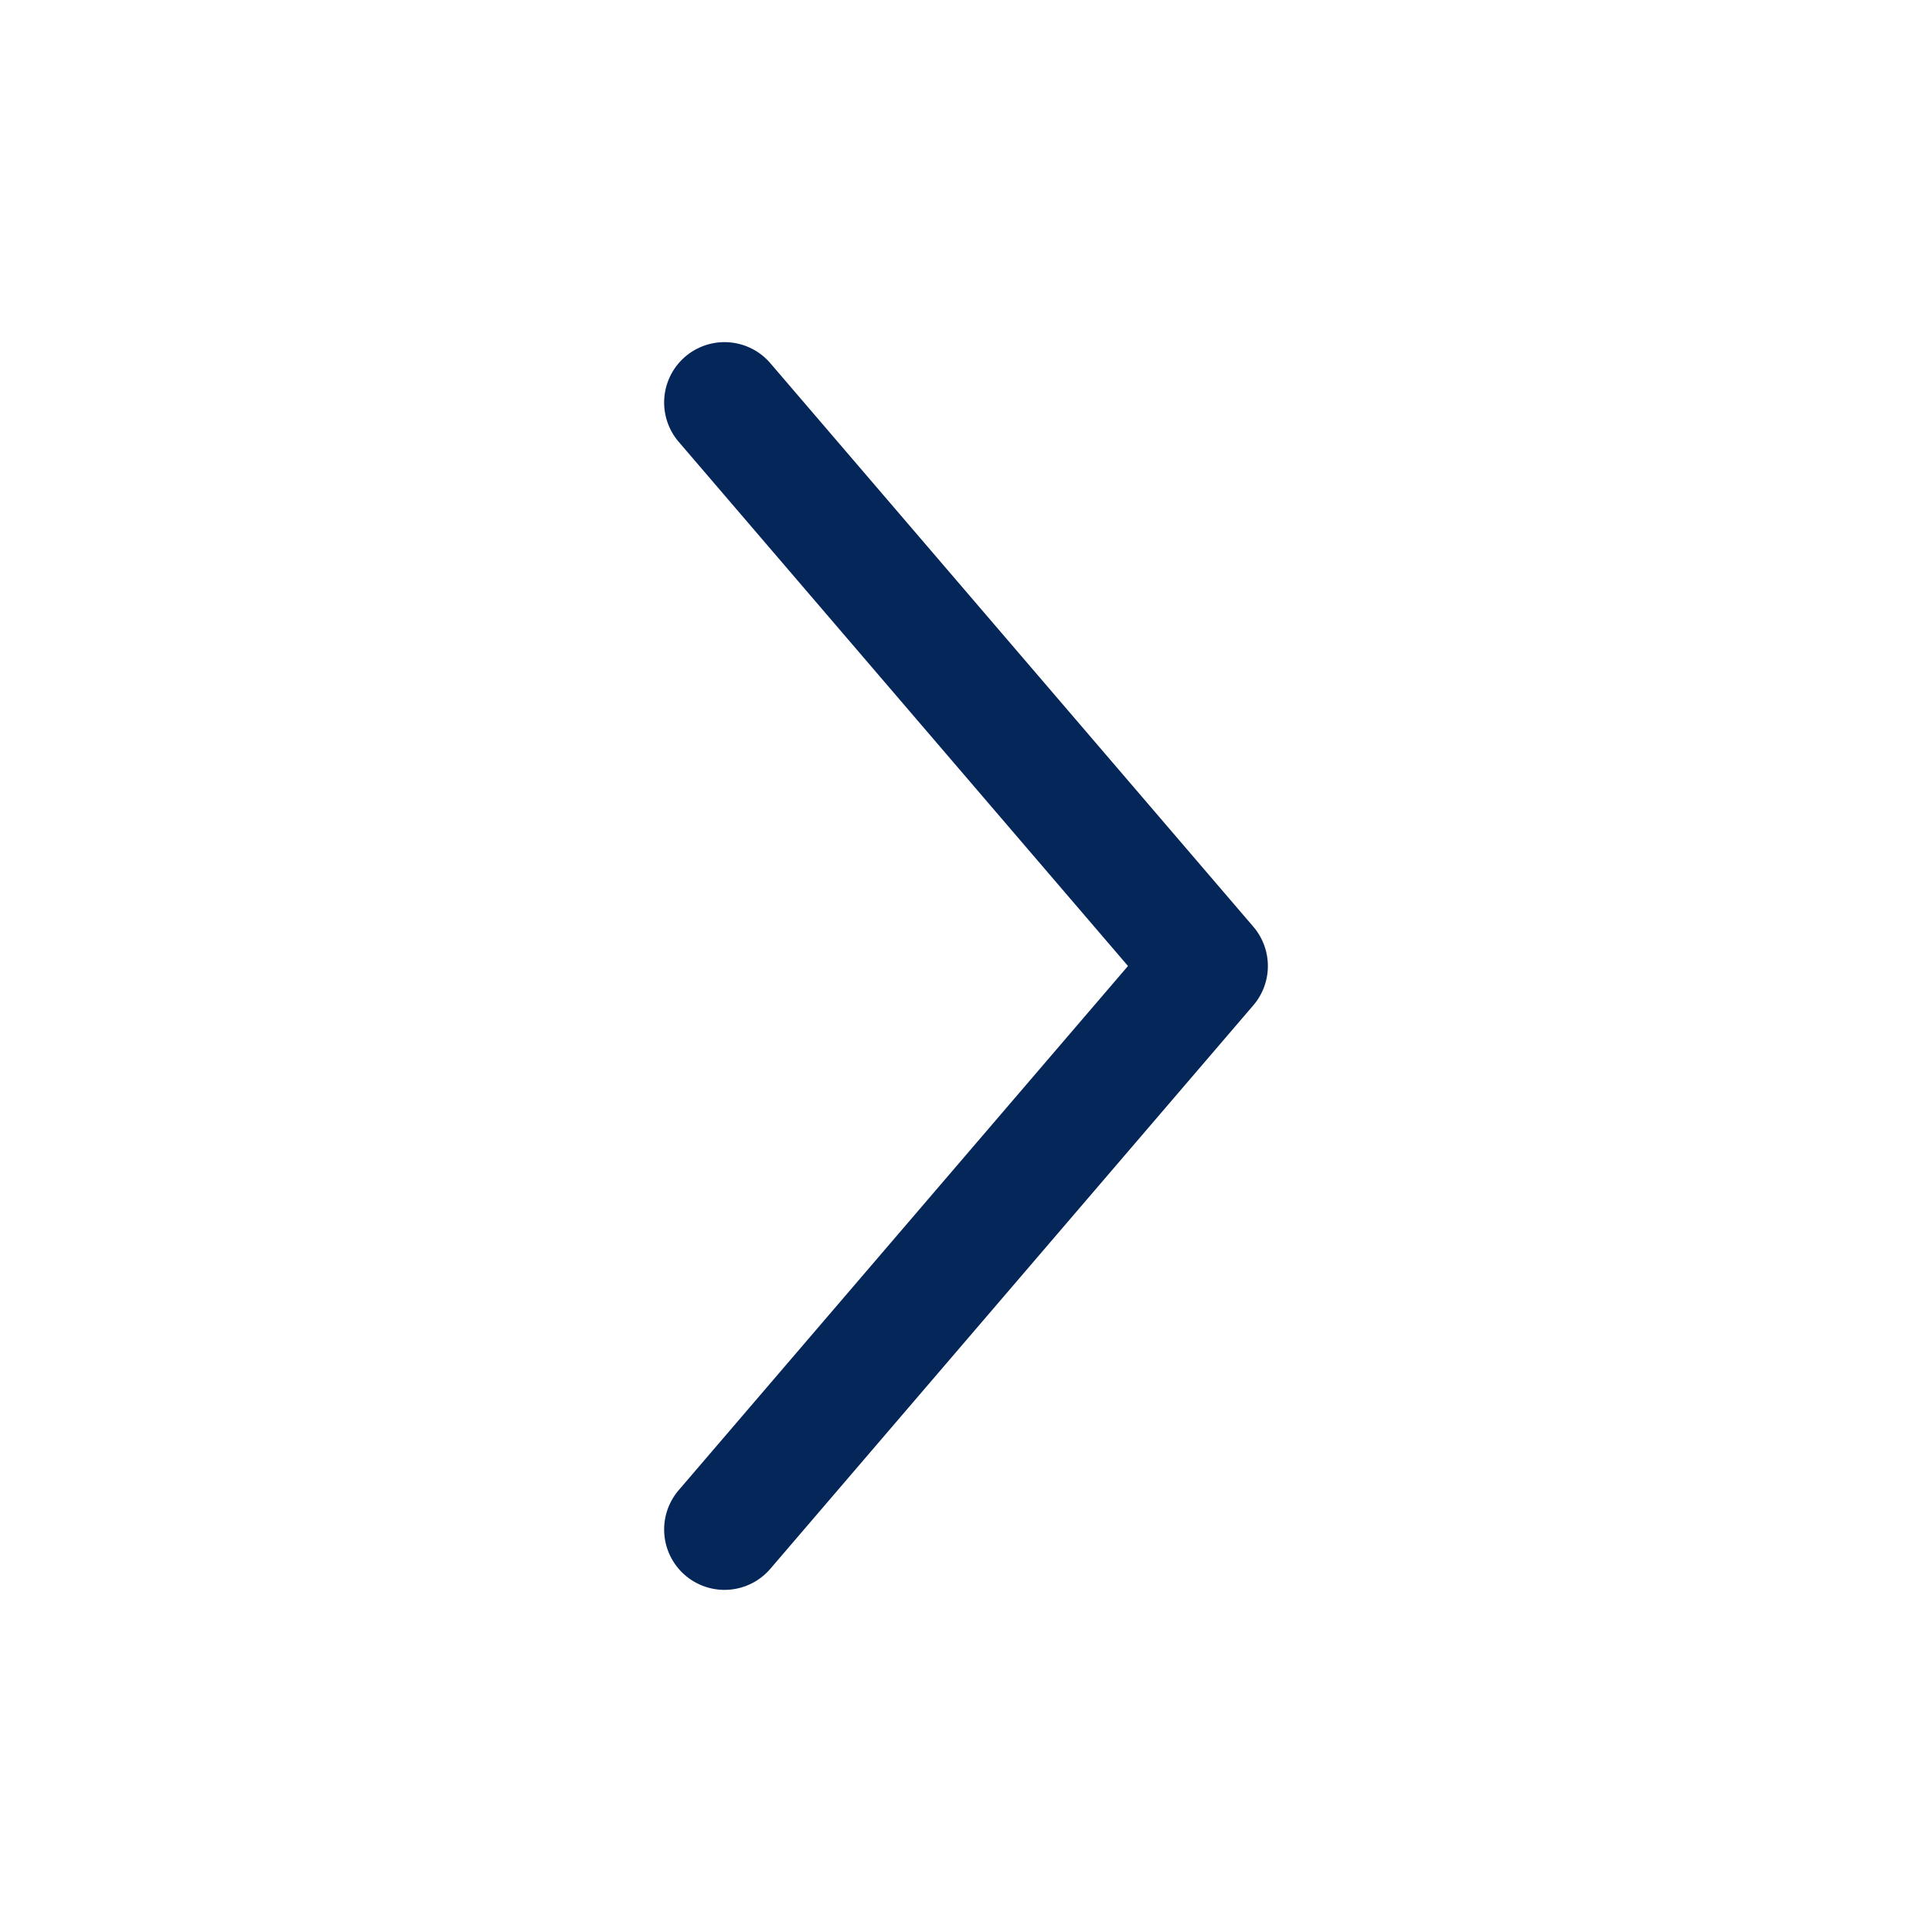
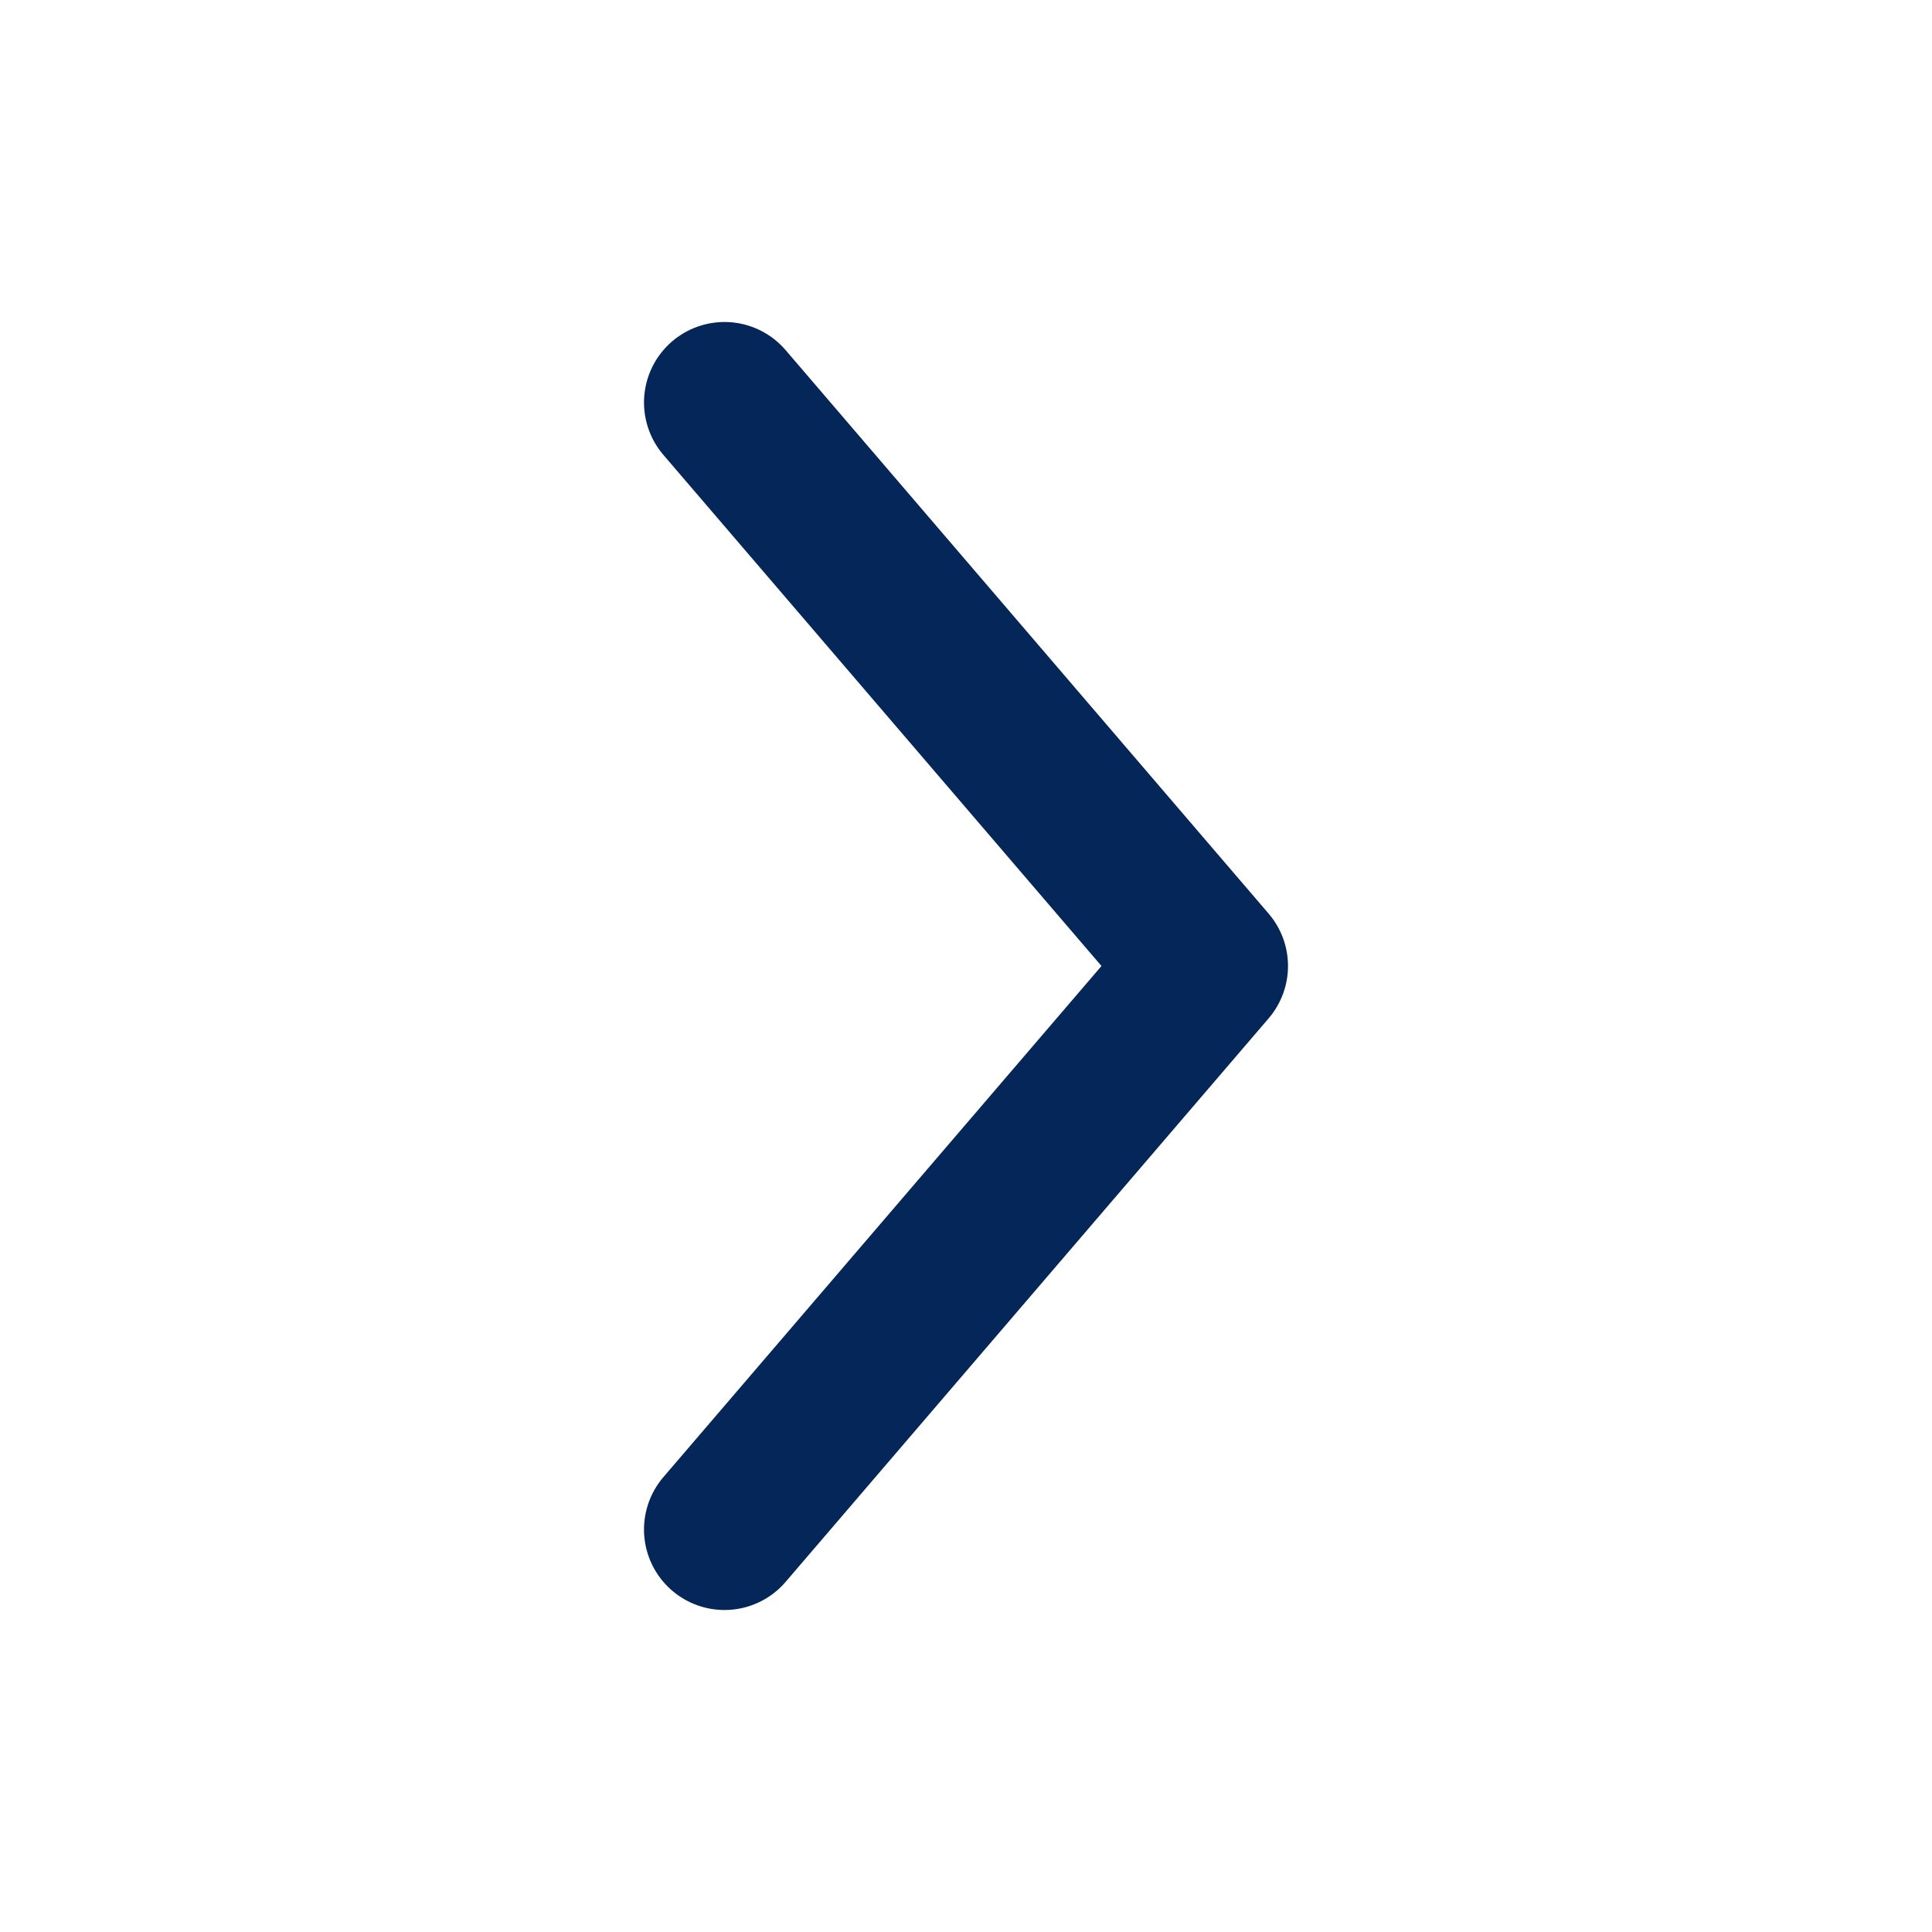
<svg xmlns="http://www.w3.org/2000/svg" width="800px" height="800px" viewBox="0 0 24 24" fill="none">
-   <path d="M9 5L15 12L9 19" stroke="#052659" stroke-width="1.5" stroke-linecap="round" stroke-linejoin="round" />
+   <path d="M9 5L15 12L9 19" stroke="#052659" stroke-width="2" stroke-linecap="round" stroke-linejoin="round" />
</svg>
